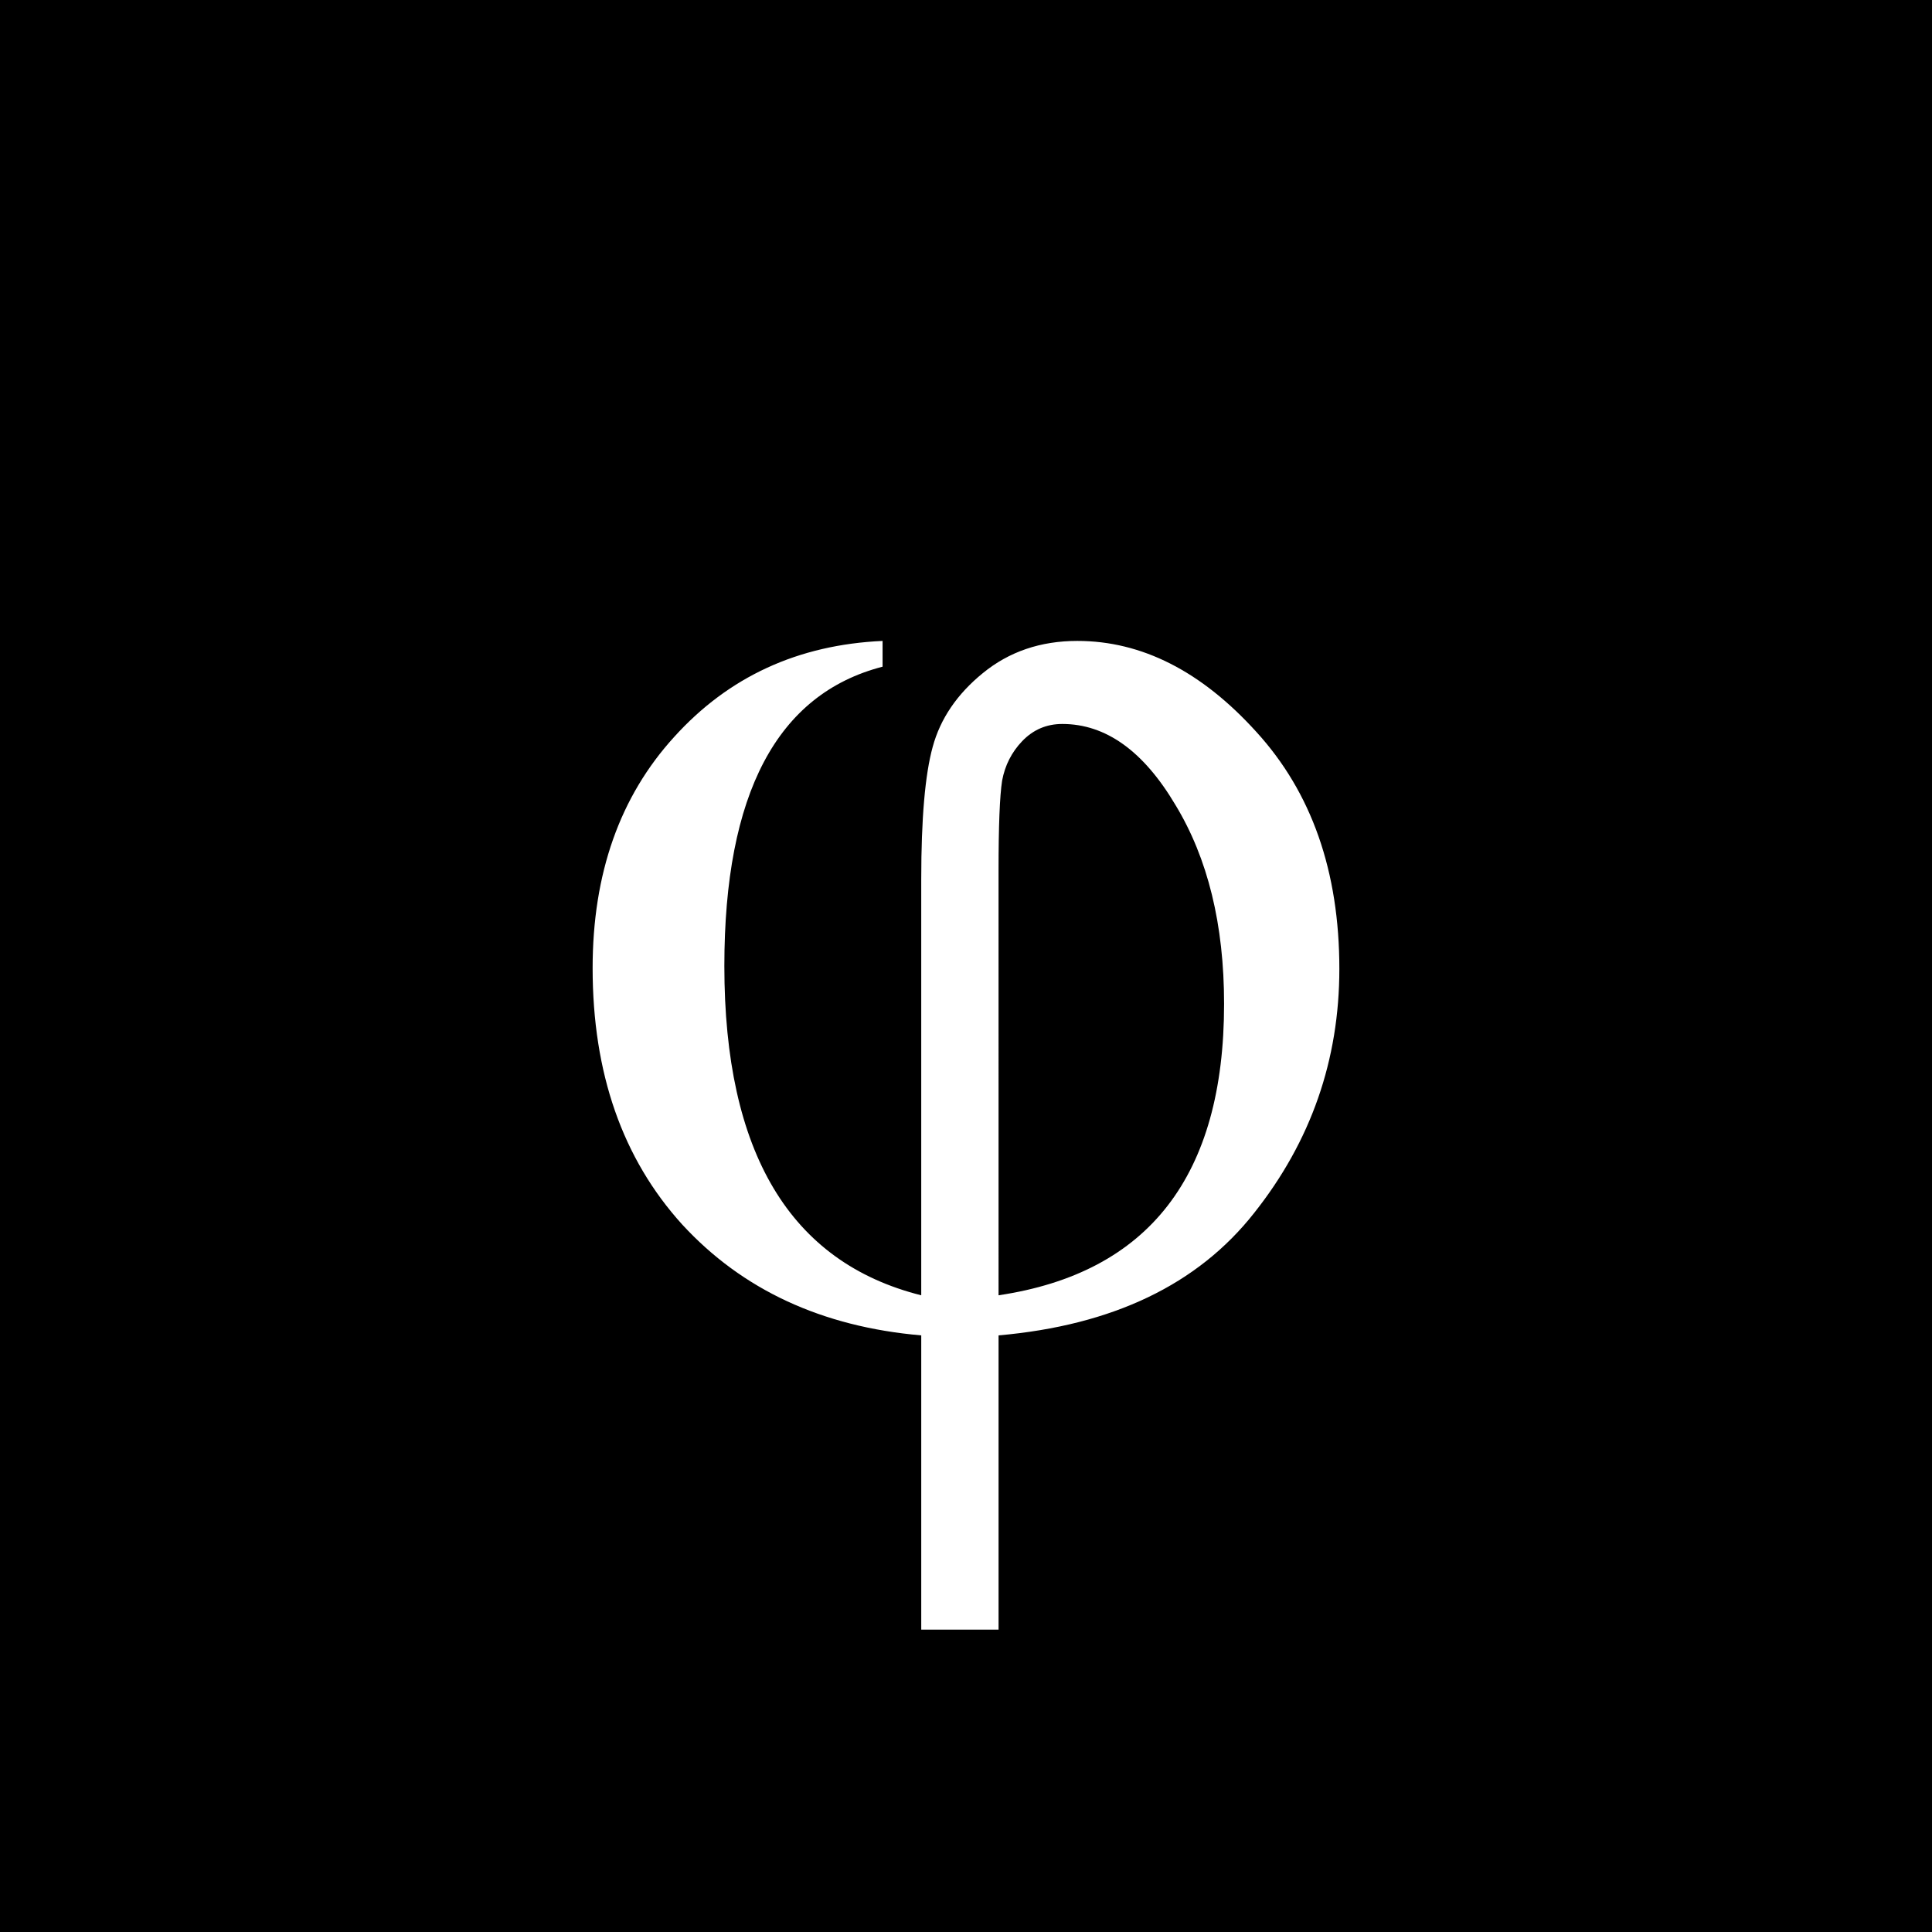
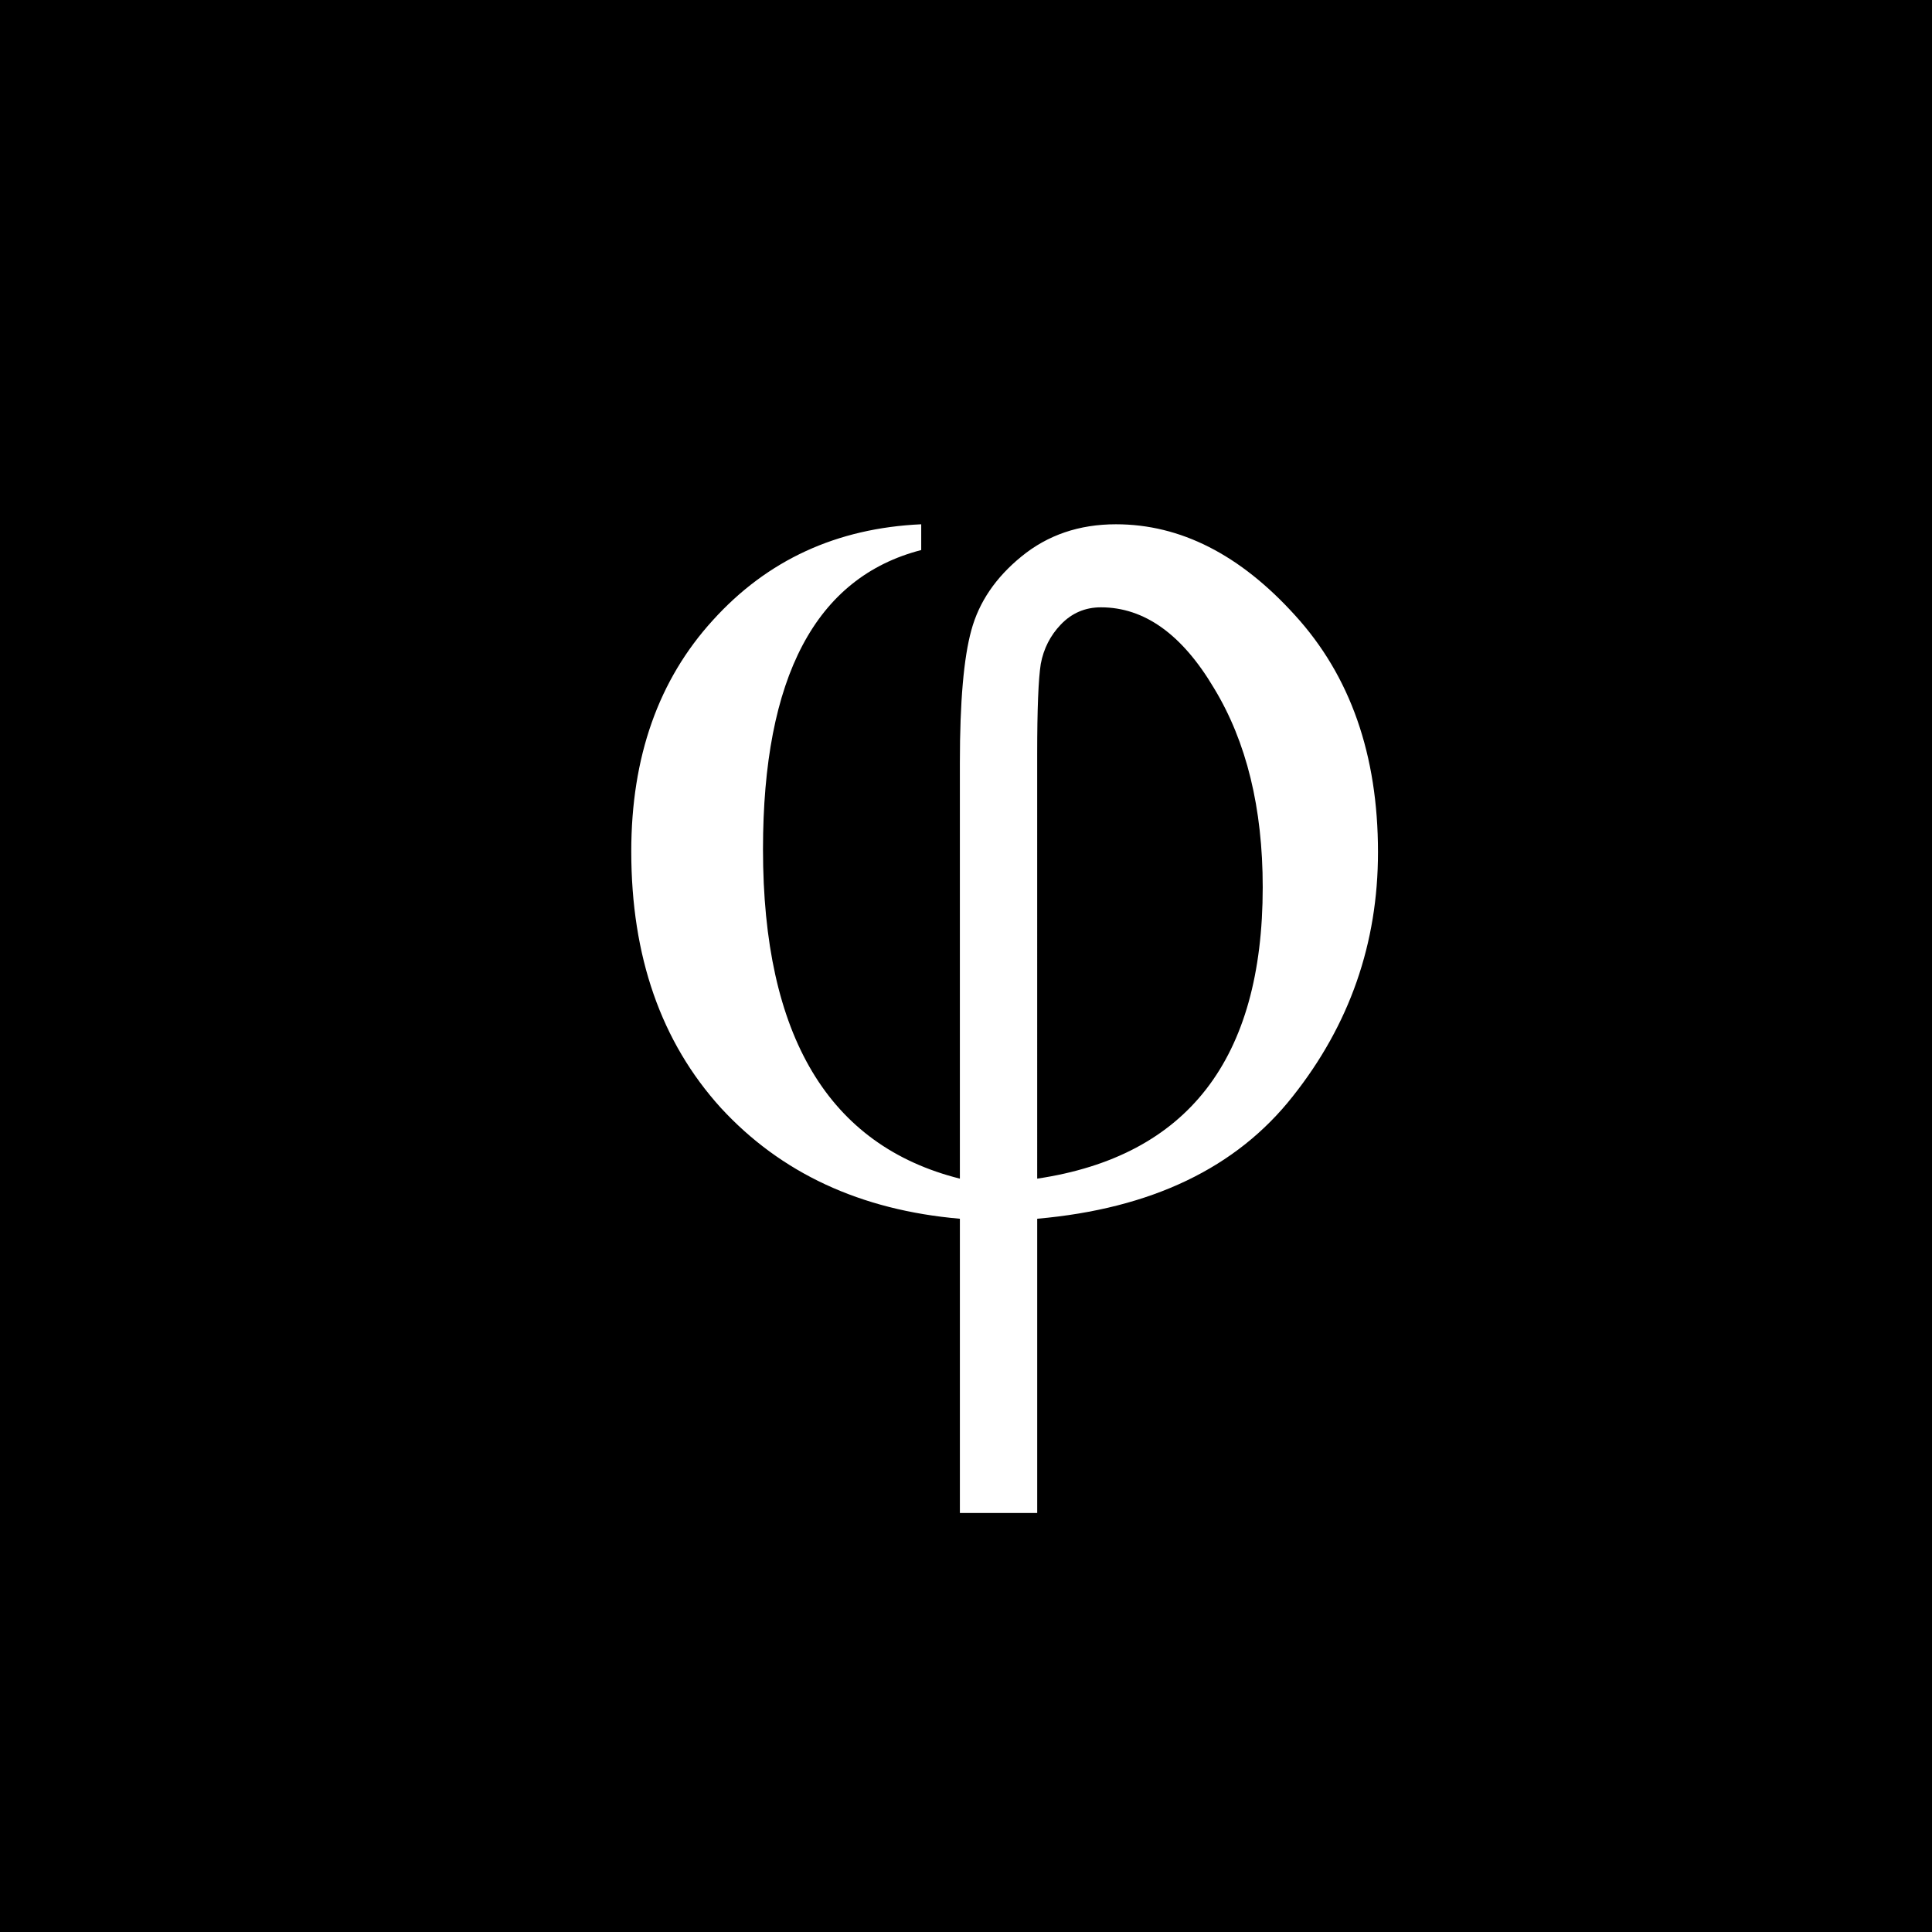
<svg xmlns="http://www.w3.org/2000/svg" width="128" height="128" viewBox="0 0 128 128" version="1.1">
  <rect width="128" height="128" fill="#000000" />
-   <g transform="translate(12.8, 12.8) scale(0.256)">
-     <path d="m178.41 115.87v6.67q-40.948 10.561-40.948 77.449 0 72.447 50.954 85.231v-107.65q0-23.531 2.965-34.278 2.965-10.932 12.97-19.084 10.191-8.338 24.458-8.338 25.014 0 46.321 23.531 21.493 23.531 21.493 61.329 0 35.389-22.048 63.182-21.864 27.793-66.147 31.684v76.152h-20.011v-76.152q-38.539-3.335-61.885-28.719-23.161-25.569-23.161-66.332 0-36.686 21.123-59.847 21.123-23.346 53.918-24.828zm30.016 169.35q58.365-8.708 58.365-75.411 0-30.757-12.599-51.509-12.414-20.937-29.275-20.937-6.114 0-10.376 4.447-4.075 4.262-5.191 10.191-0.927 5.929-0.927 23.346z" fill="white" />
+   <g transform="translate(64, 66) scale(0.256)">
+     <path d="m178.41 115.87v6.67q-40.948 10.561-40.948 77.449 0 72.447 50.954 85.231v-107.65q0-23.531 2.965-34.278 2.965-10.932 12.97-19.084 10.191-8.338 24.458-8.338 25.014 0 46.321 23.531 21.493 23.531 21.493 61.329 0 35.389-22.048 63.182-21.864 27.793-66.147 31.684v76.152h-20.011v-76.152q-38.539-3.335-61.885-28.719-23.161-25.569-23.161-66.332 0-36.686 21.123-59.847 21.123-23.346 53.918-24.828zm30.016 169.35q58.365-8.708 58.365-75.411 0-30.757-12.599-51.509-12.414-20.937-29.275-20.937-6.114 0-10.376 4.447-4.075 4.262-5.191 10.191-0.927 5.929-0.927 23.346z" fill="white" transform="translate(-190, -238)" />
  </g>
</svg>
